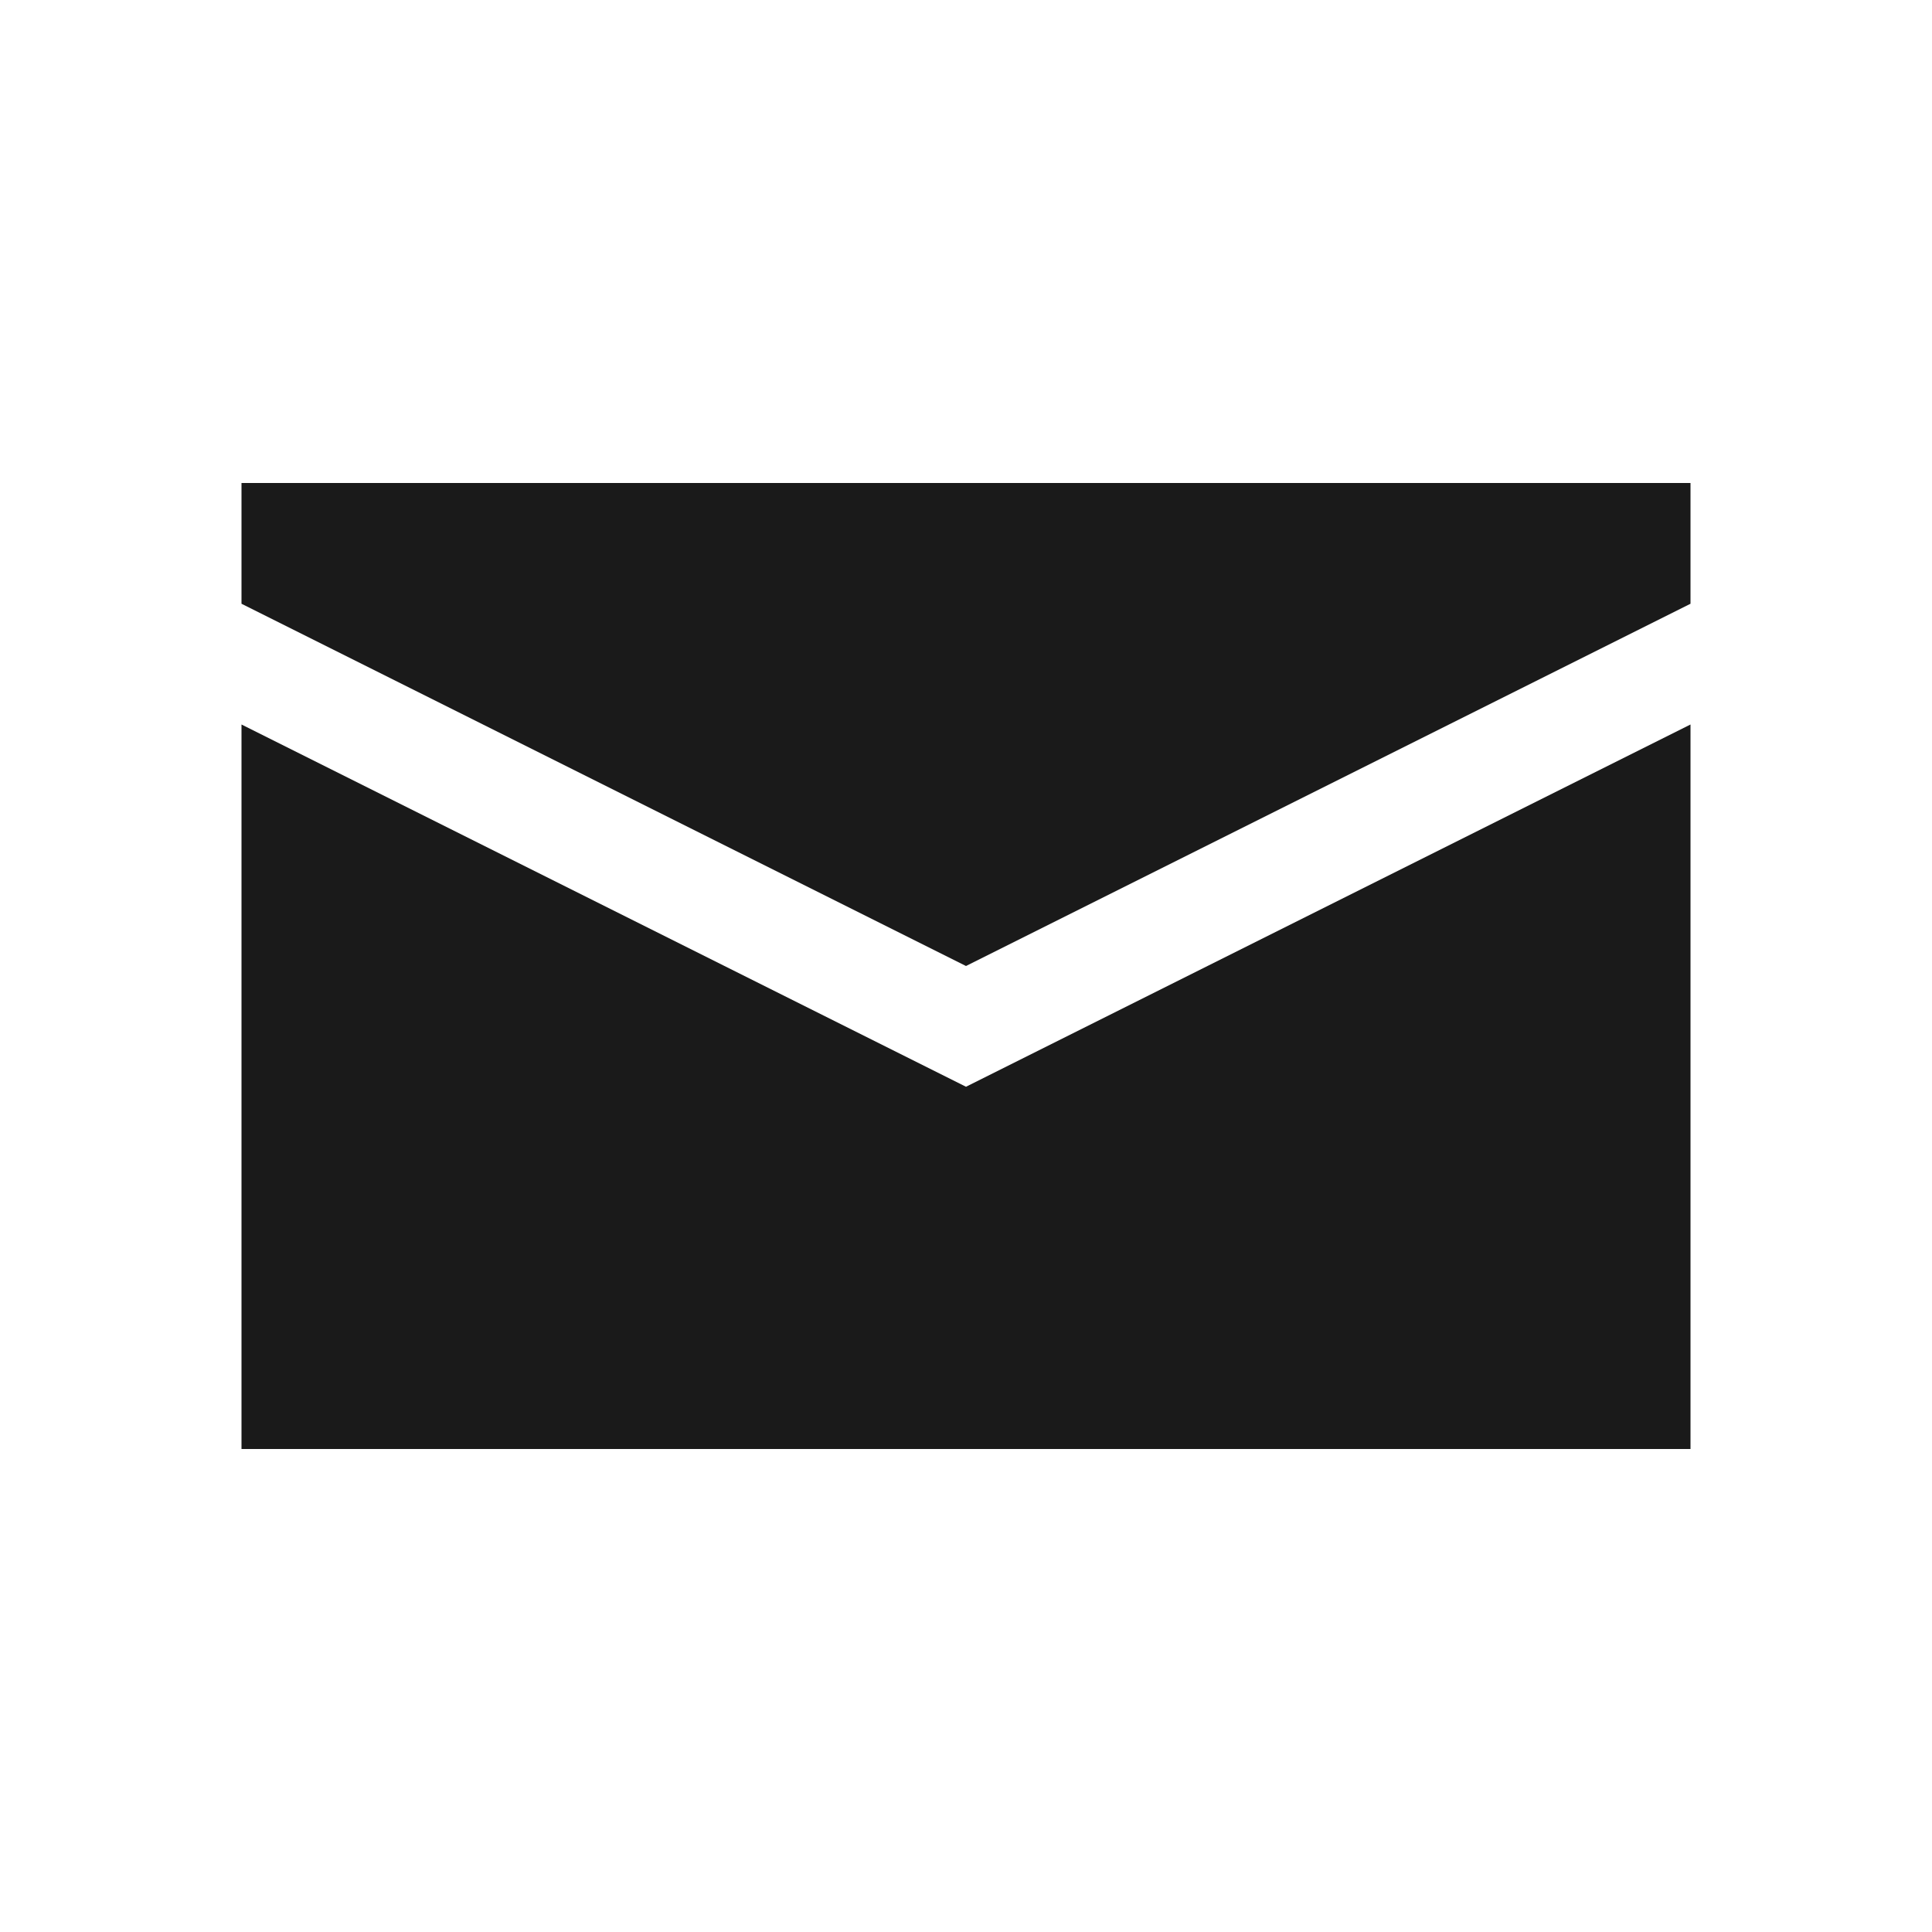
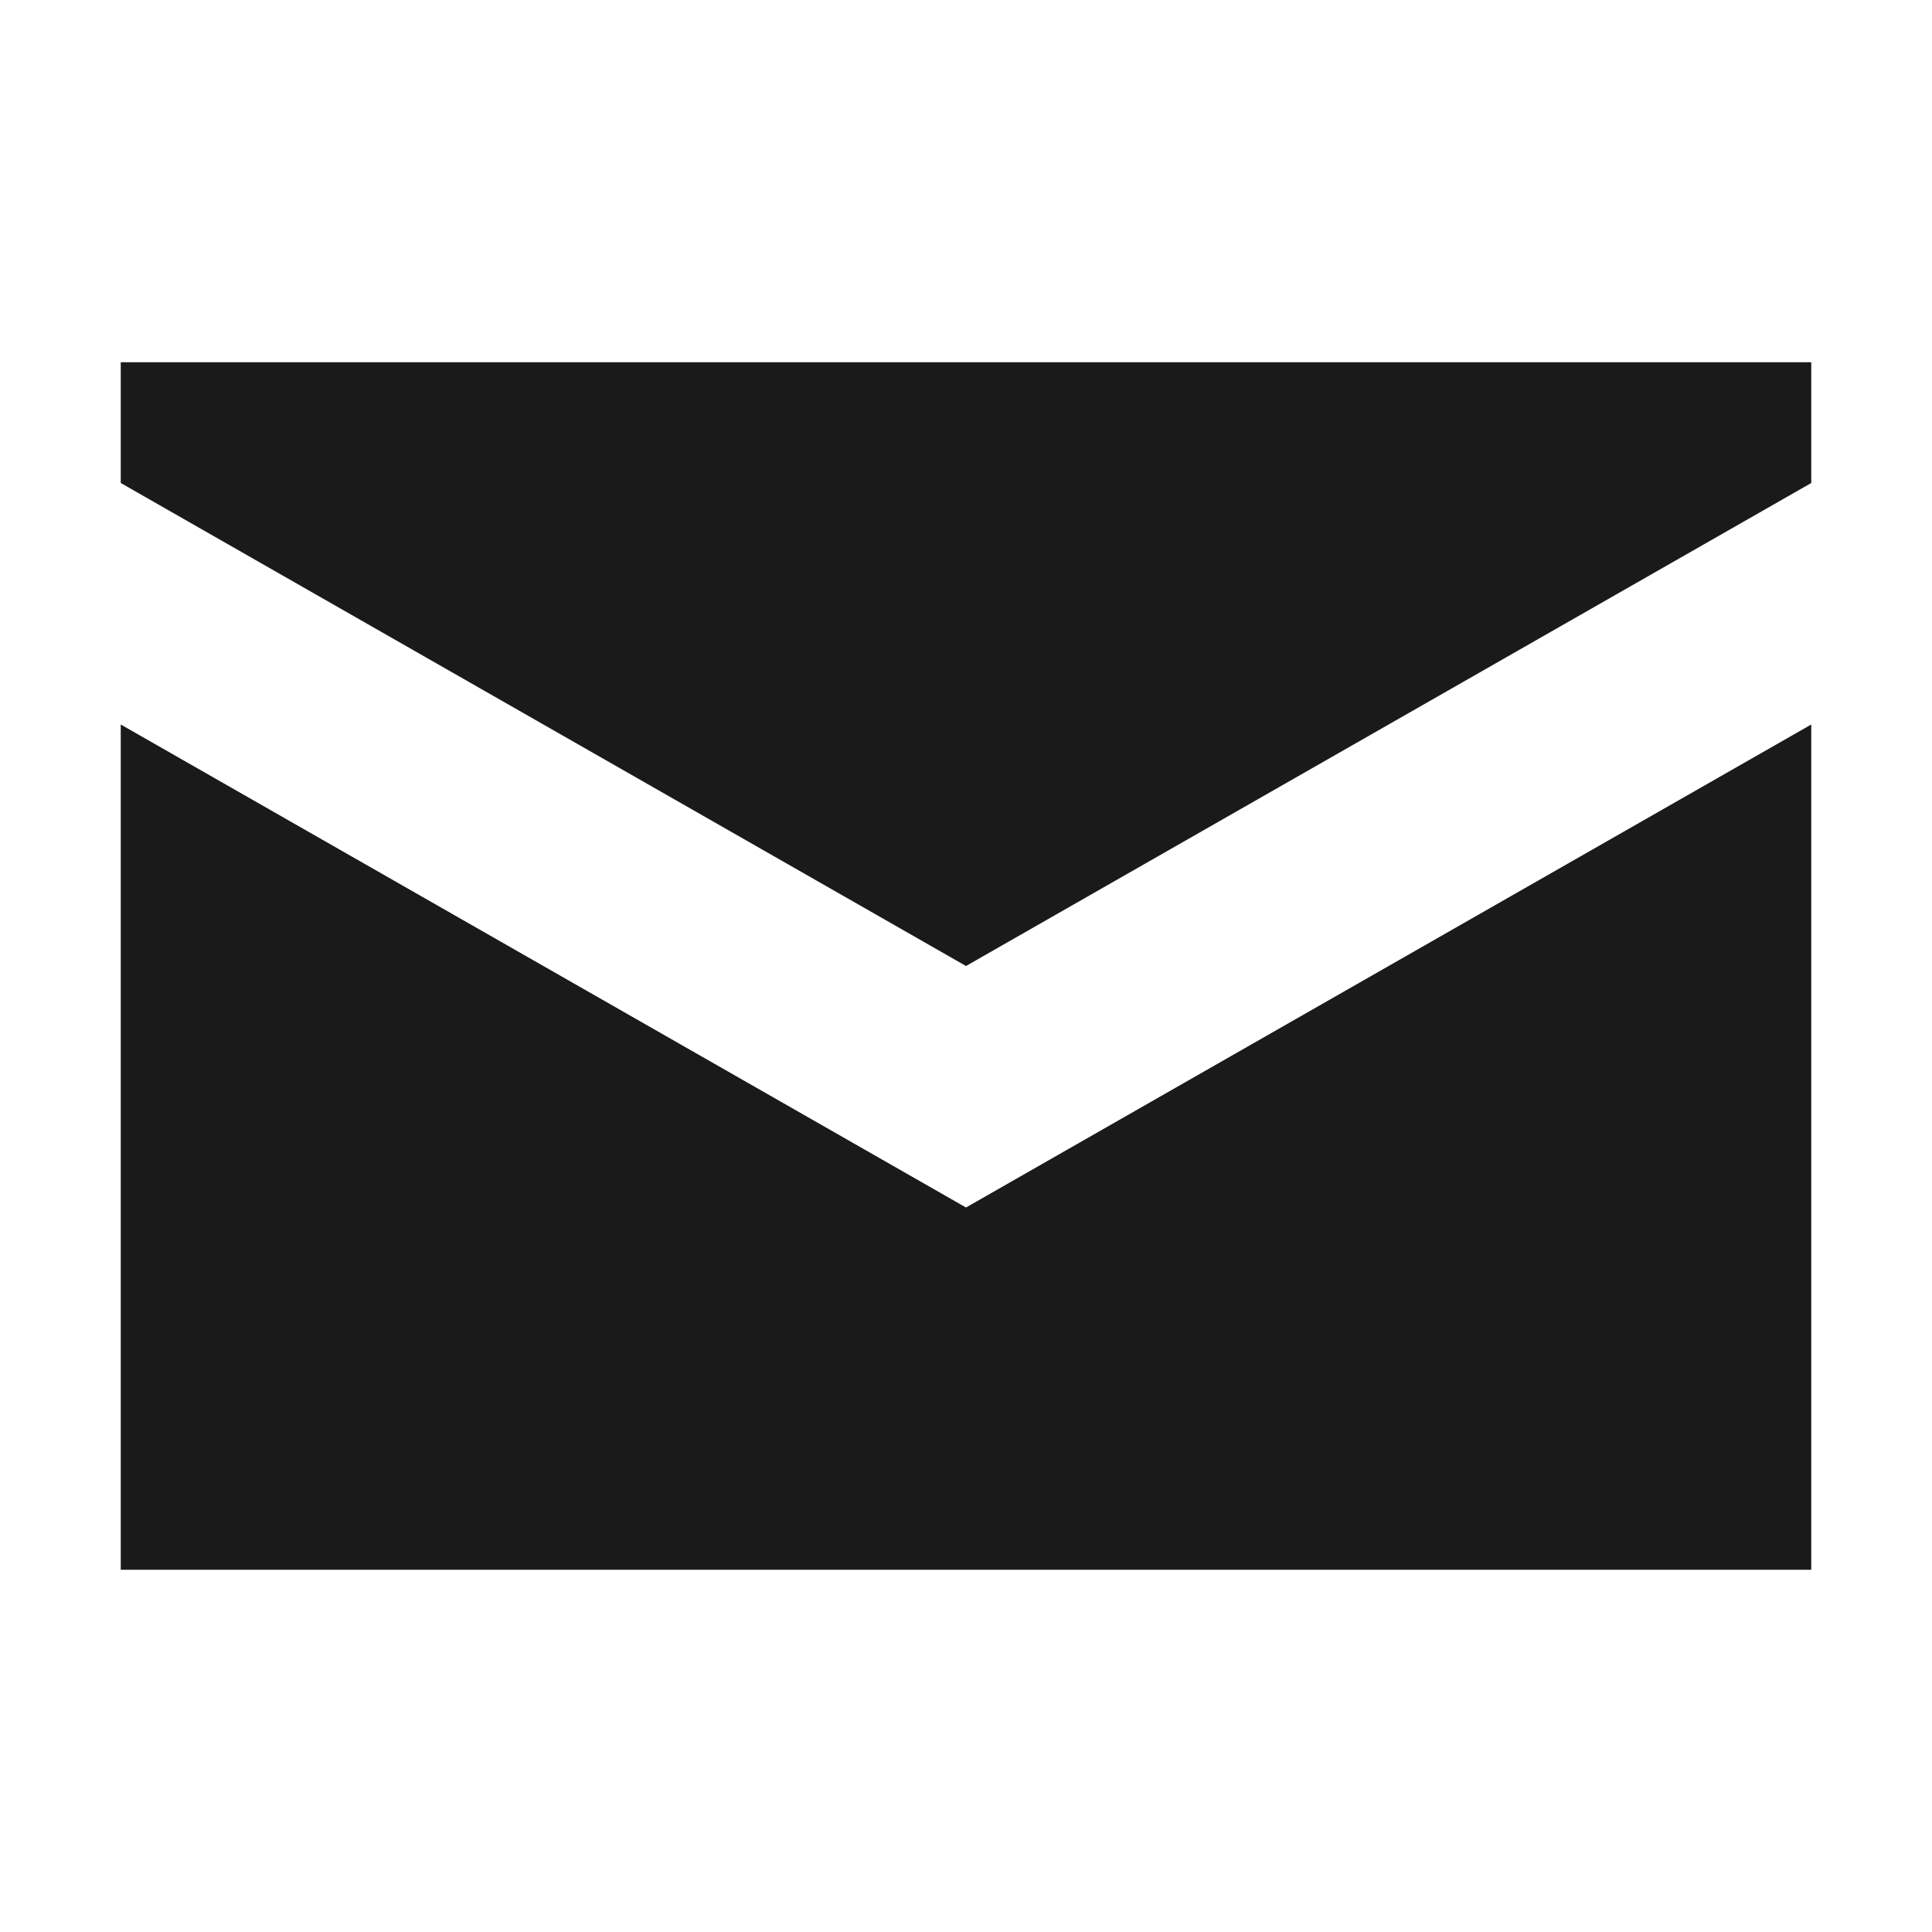
<svg xmlns="http://www.w3.org/2000/svg" version="1.1" width="100%" height="100%" viewBox="0 0 16 16" id="svg2">
-   <path d="m 2,4 0,1 6,3 6,-3 0,-1 z m 0,2 0,6 12,0 0,-6 -6,3 z" id="path2987" style="fill:#1a1a1a;fill-opacity:1;stroke:none" />
+   <path d="m 1,3 0,1 7,4 7,-4 0,-1 z m 0,3 0,7 14,0 0,-7 -7,4 z" id="path2987" style="fill:#1a1a1a;fill-opacity:1;stroke:none" />
</svg>
